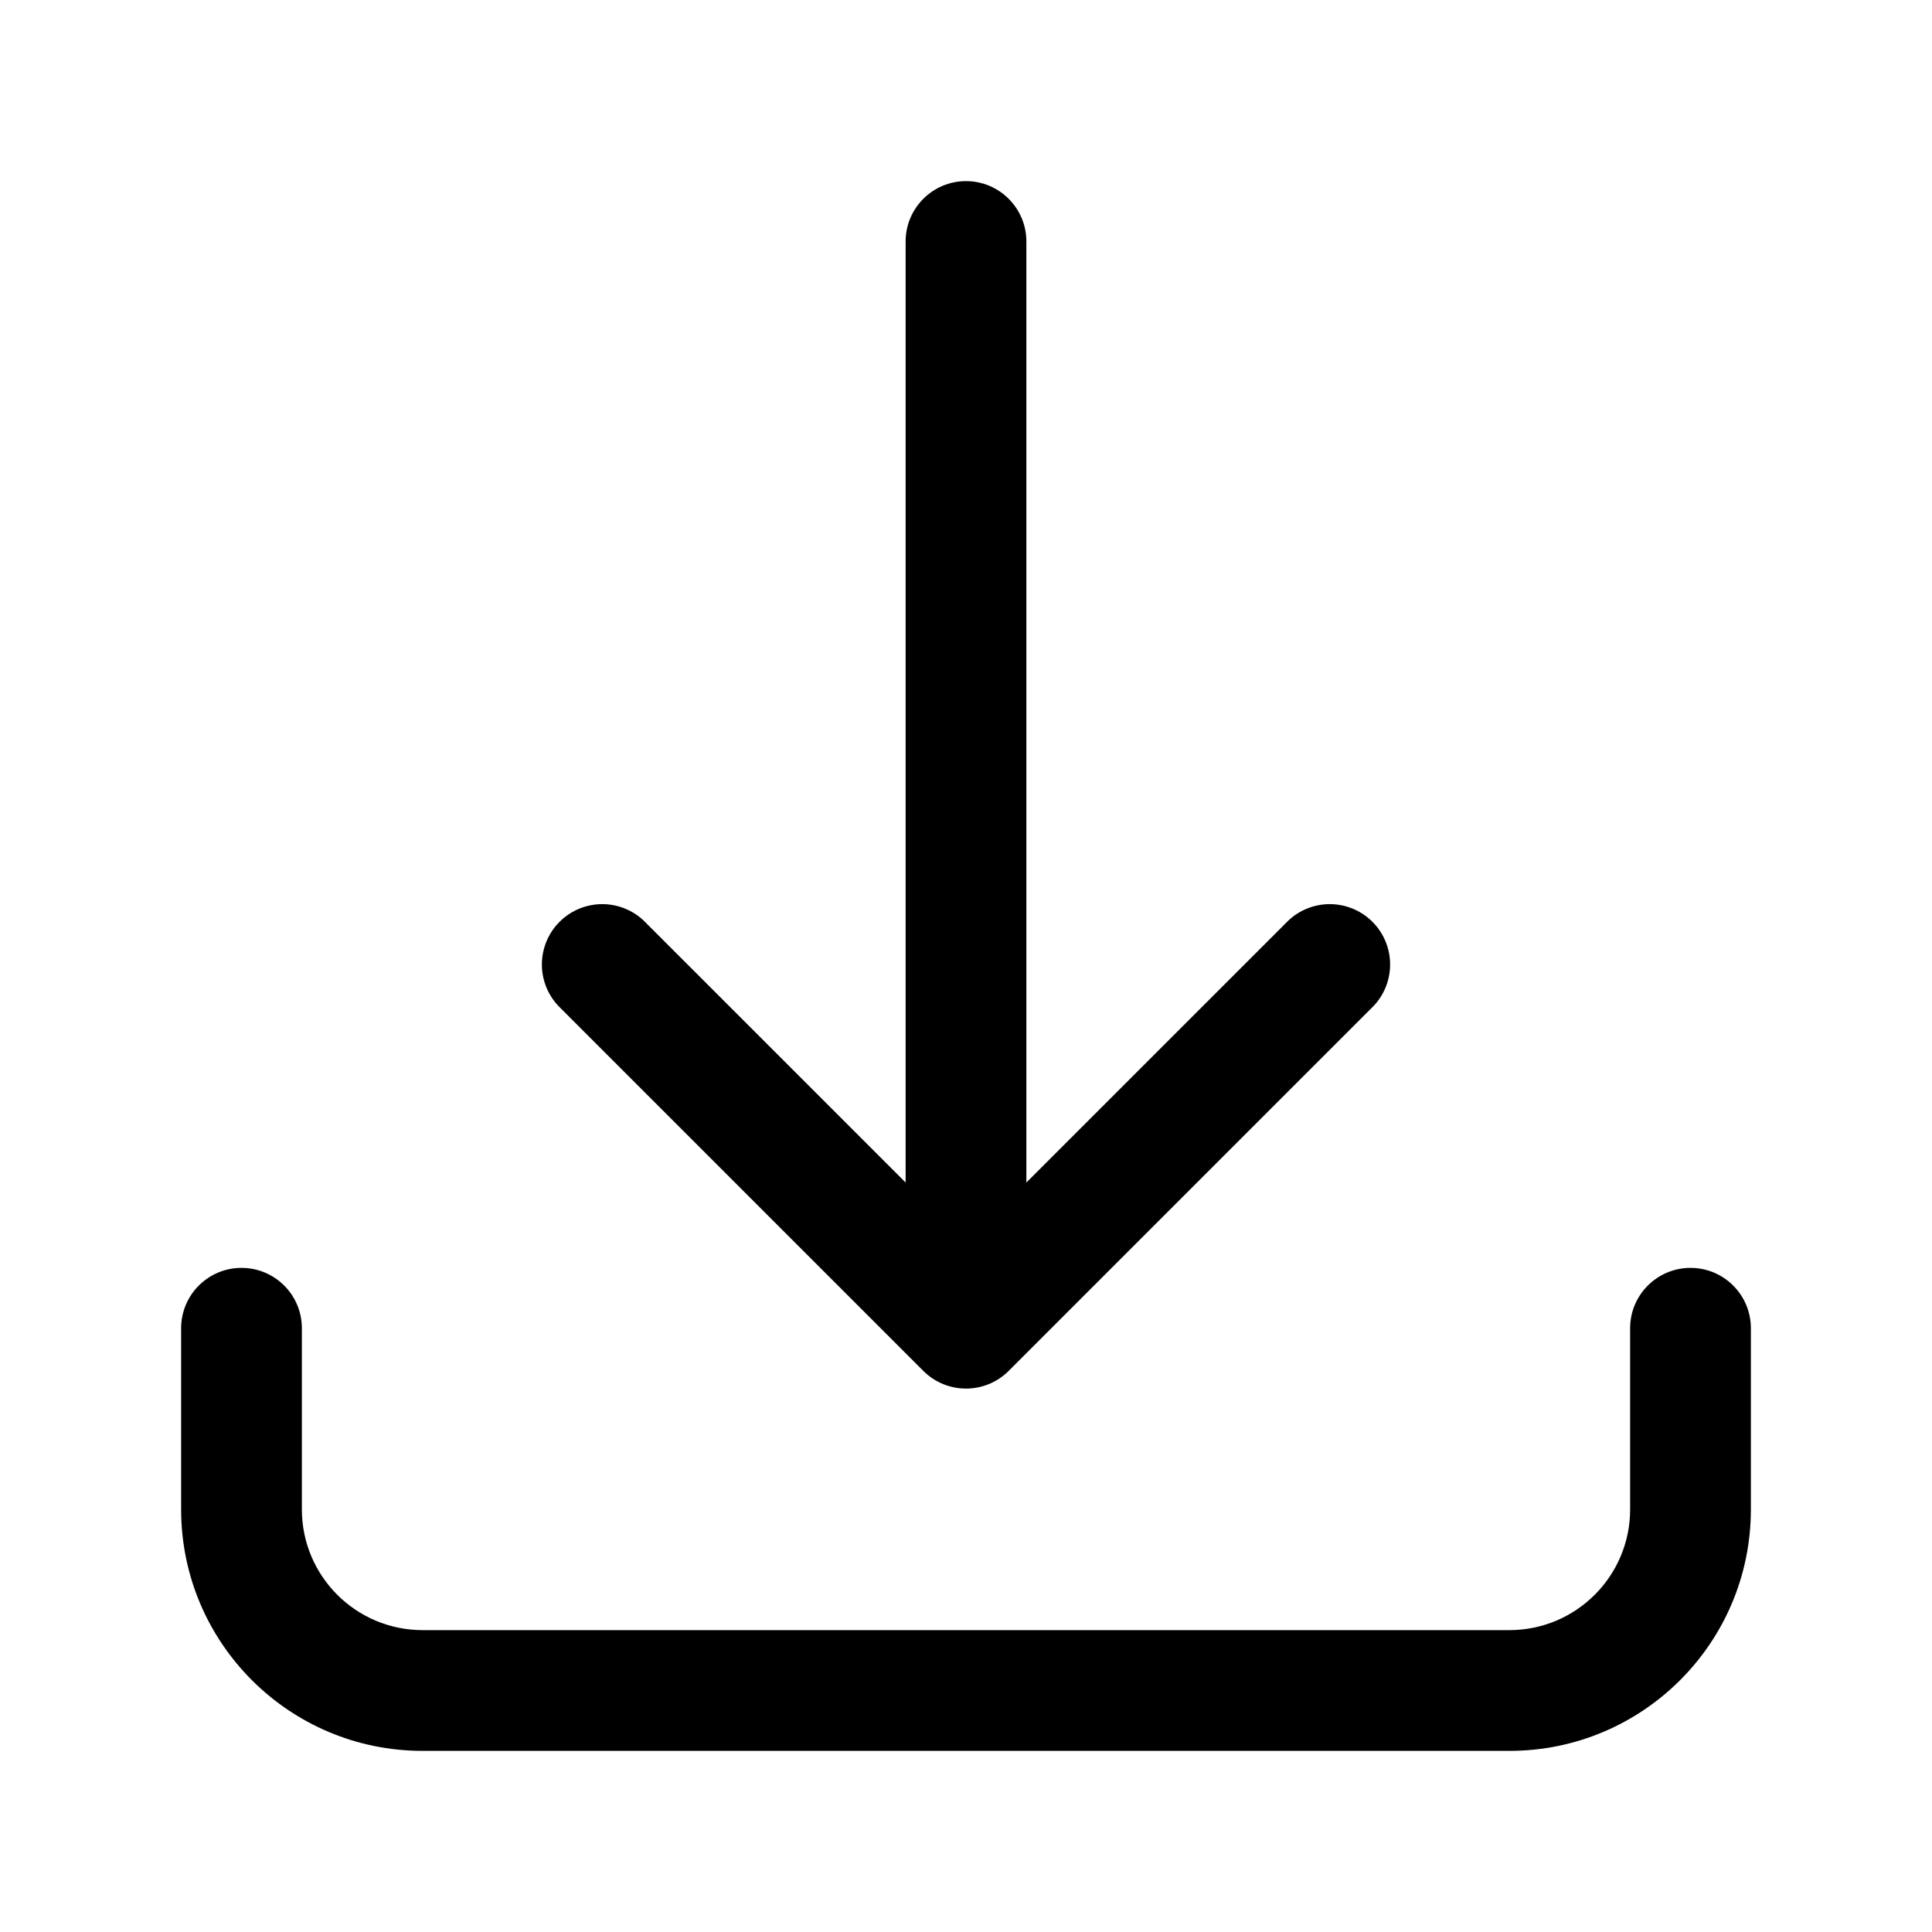
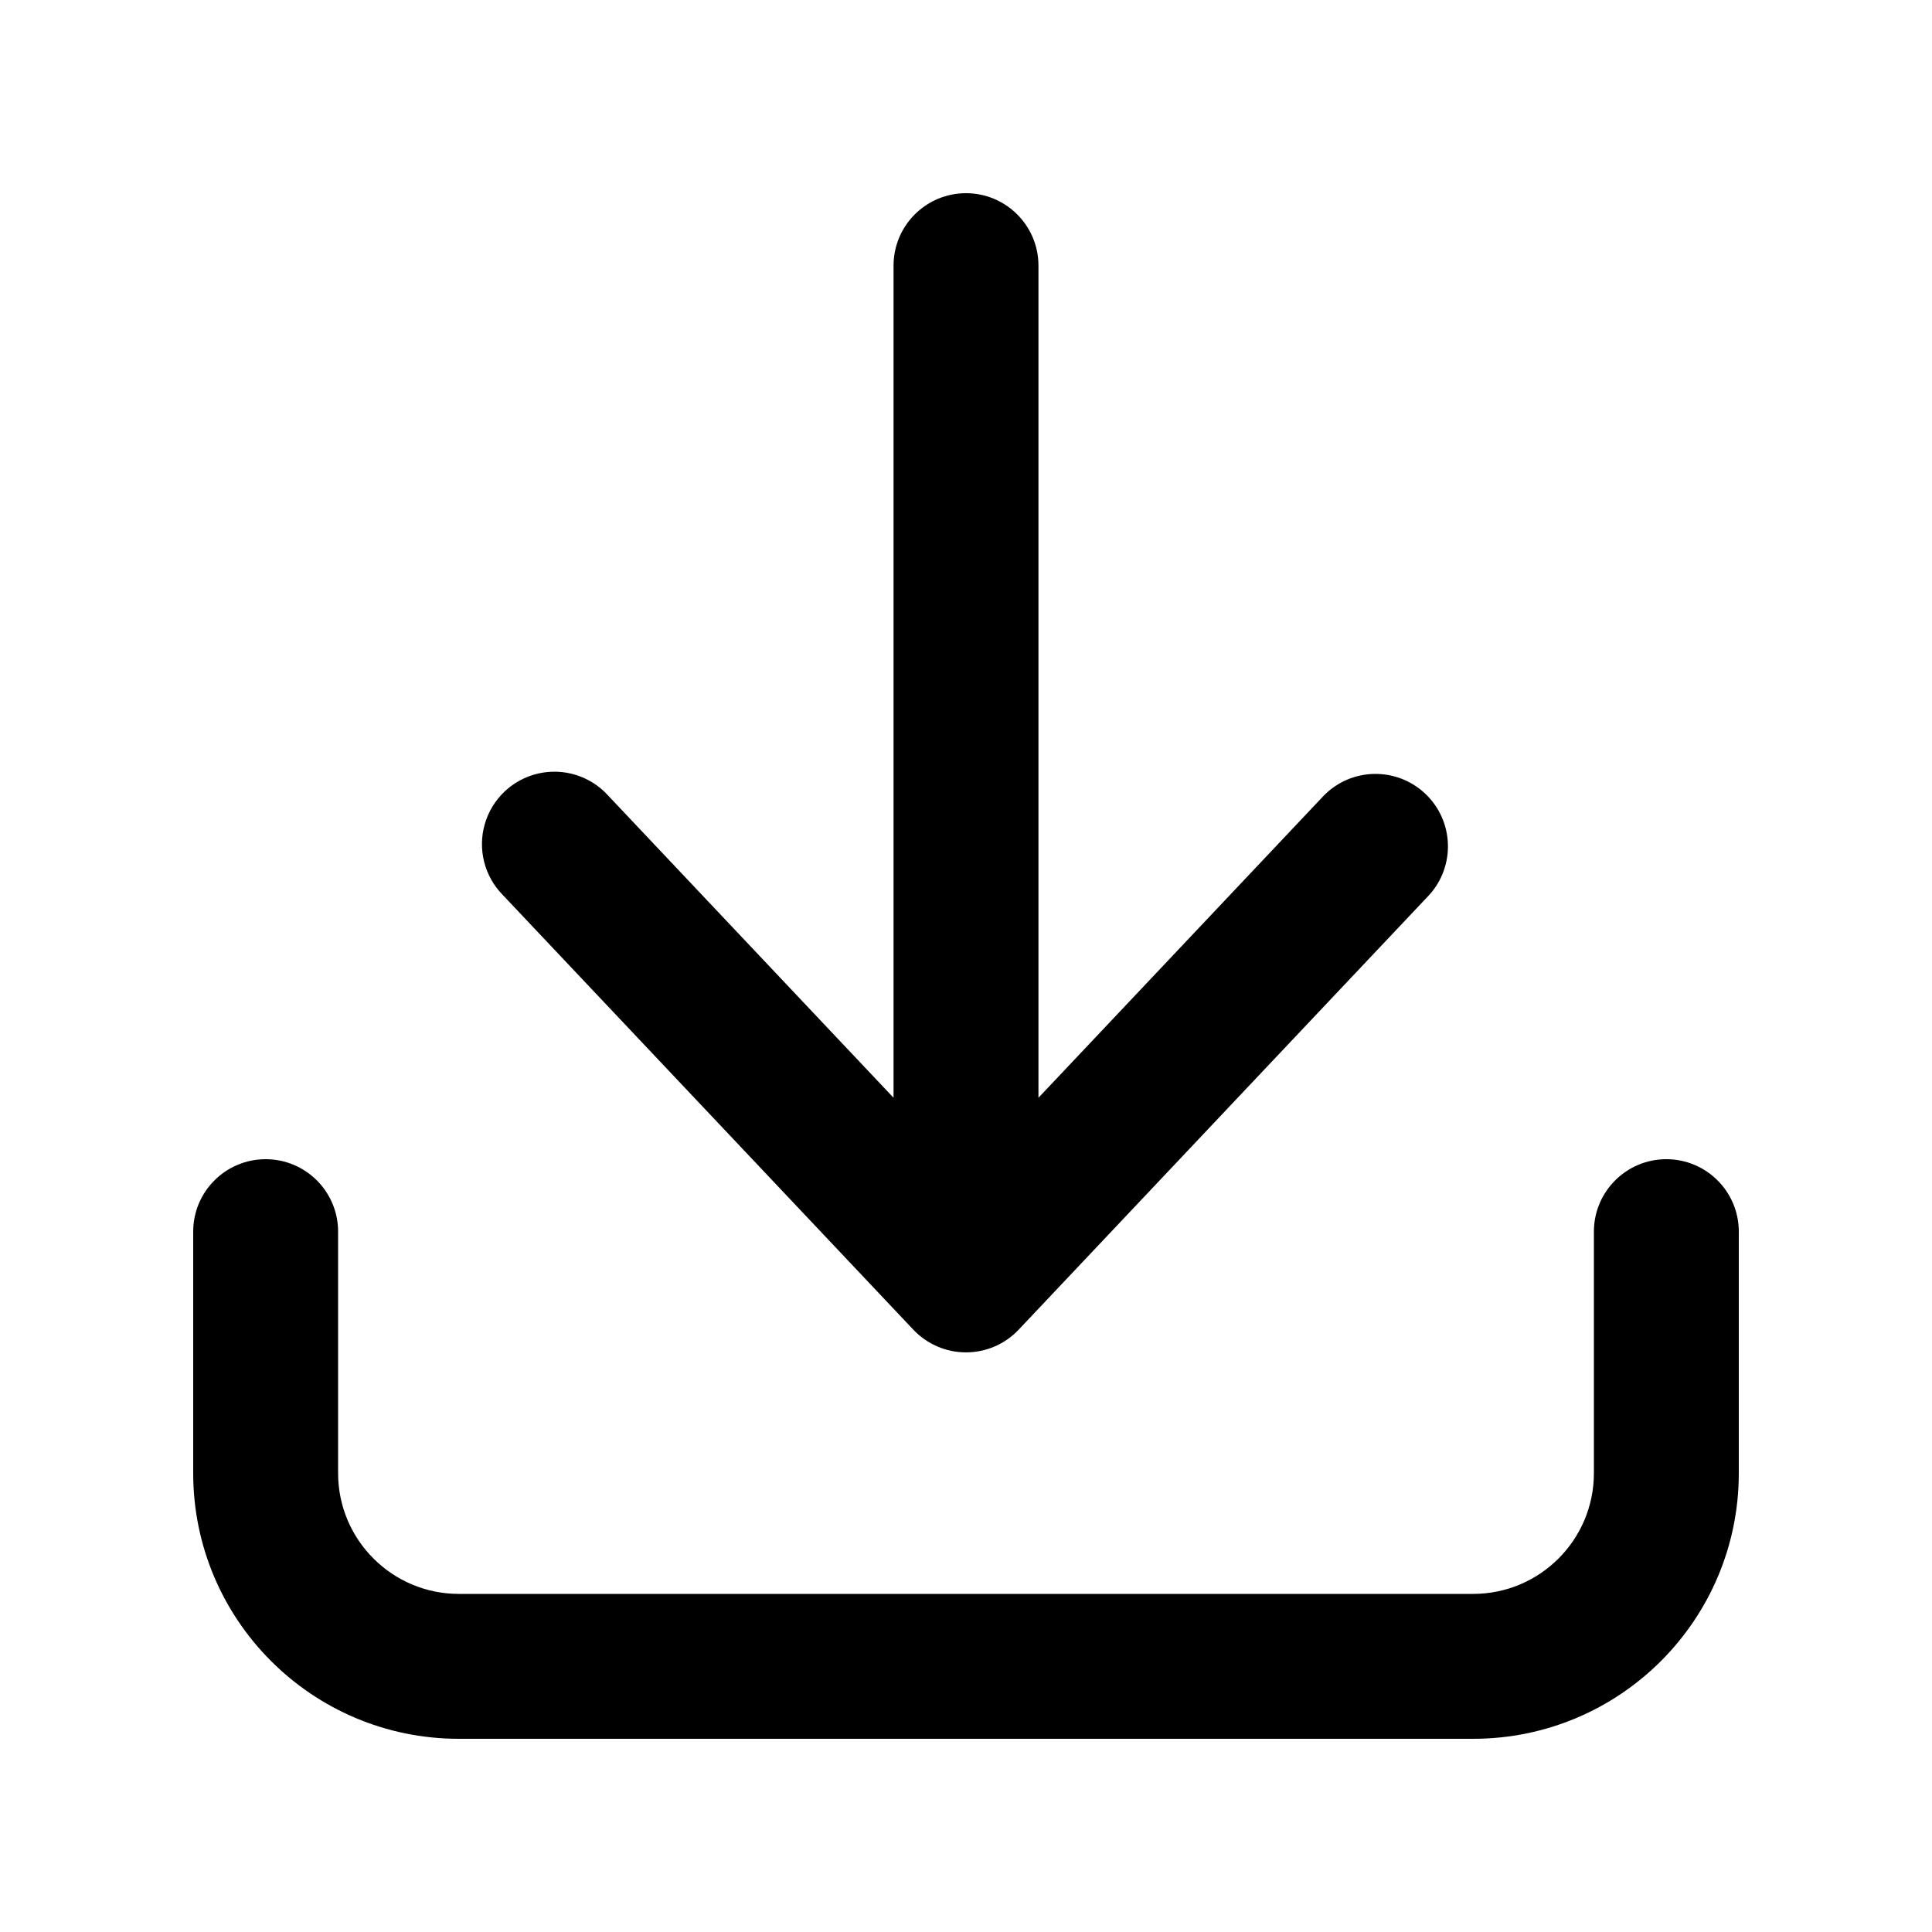
- <svg xmlns="http://www.w3.org/2000/svg" viewBox="0 0 24 24" fill="currentColor" aria-hidden="true" data-slot="icon">
-   <path fill-rule="evenodd" d="M12 2.25a.75.75 0 0 1 .75.75v11.69l3.22-3.22a.75.75 0 1 1 1.06 1.06l-4.5 4.5a.75.75 0 0 1-1.06 0l-4.5-4.5a.75.75 0 1 1 1.06-1.06l3.22 3.22V3a.75.75 0 0 1 .75-.75Zm-9 13.5a.75.75 0 0 1 .75.75v2.25a1.5 1.5 0 0 0 1.5 1.5h13.5a1.5 1.5 0 0 0 1.5-1.5V16.5a.75.75 0 0 1 1.5 0v2.25a3 3 0 0 1-3 3H5.25a3 3 0 0 1-3-3V16.5a.75.75 0 0 1 .75-.75Z" clip-rule="evenodd" />
+ <svg xmlns="http://www.w3.org/2000/svg" viewBox="0 0 20 20" fill="currentColor" aria-hidden="true" data-slot="icon">
+   <path d="M10.75 2.75a.75.75 0 0 0-1.5 0v8.614L6.295 8.235a.75.75 0 1 0-1.09 1.03l4.25 4.5a.75.75 0 0 0 1.09 0l4.25-4.5a.75.75 0 0 0-1.09-1.03l-2.955 3.129V2.75Z" />
+   <path d="M3.5 12.75a.75.75 0 0 0-1.5 0v2.5A2.75 2.75 0 0 0 4.75 18h10.5A2.75 2.75 0 0 0 18 15.25v-2.5a.75.75 0 0 0-1.5 0v2.5c0 .69-.56 1.25-1.25 1.25H4.75c-.69 0-1.25-.56-1.25-1.25v-2.5Z" />
</svg>
